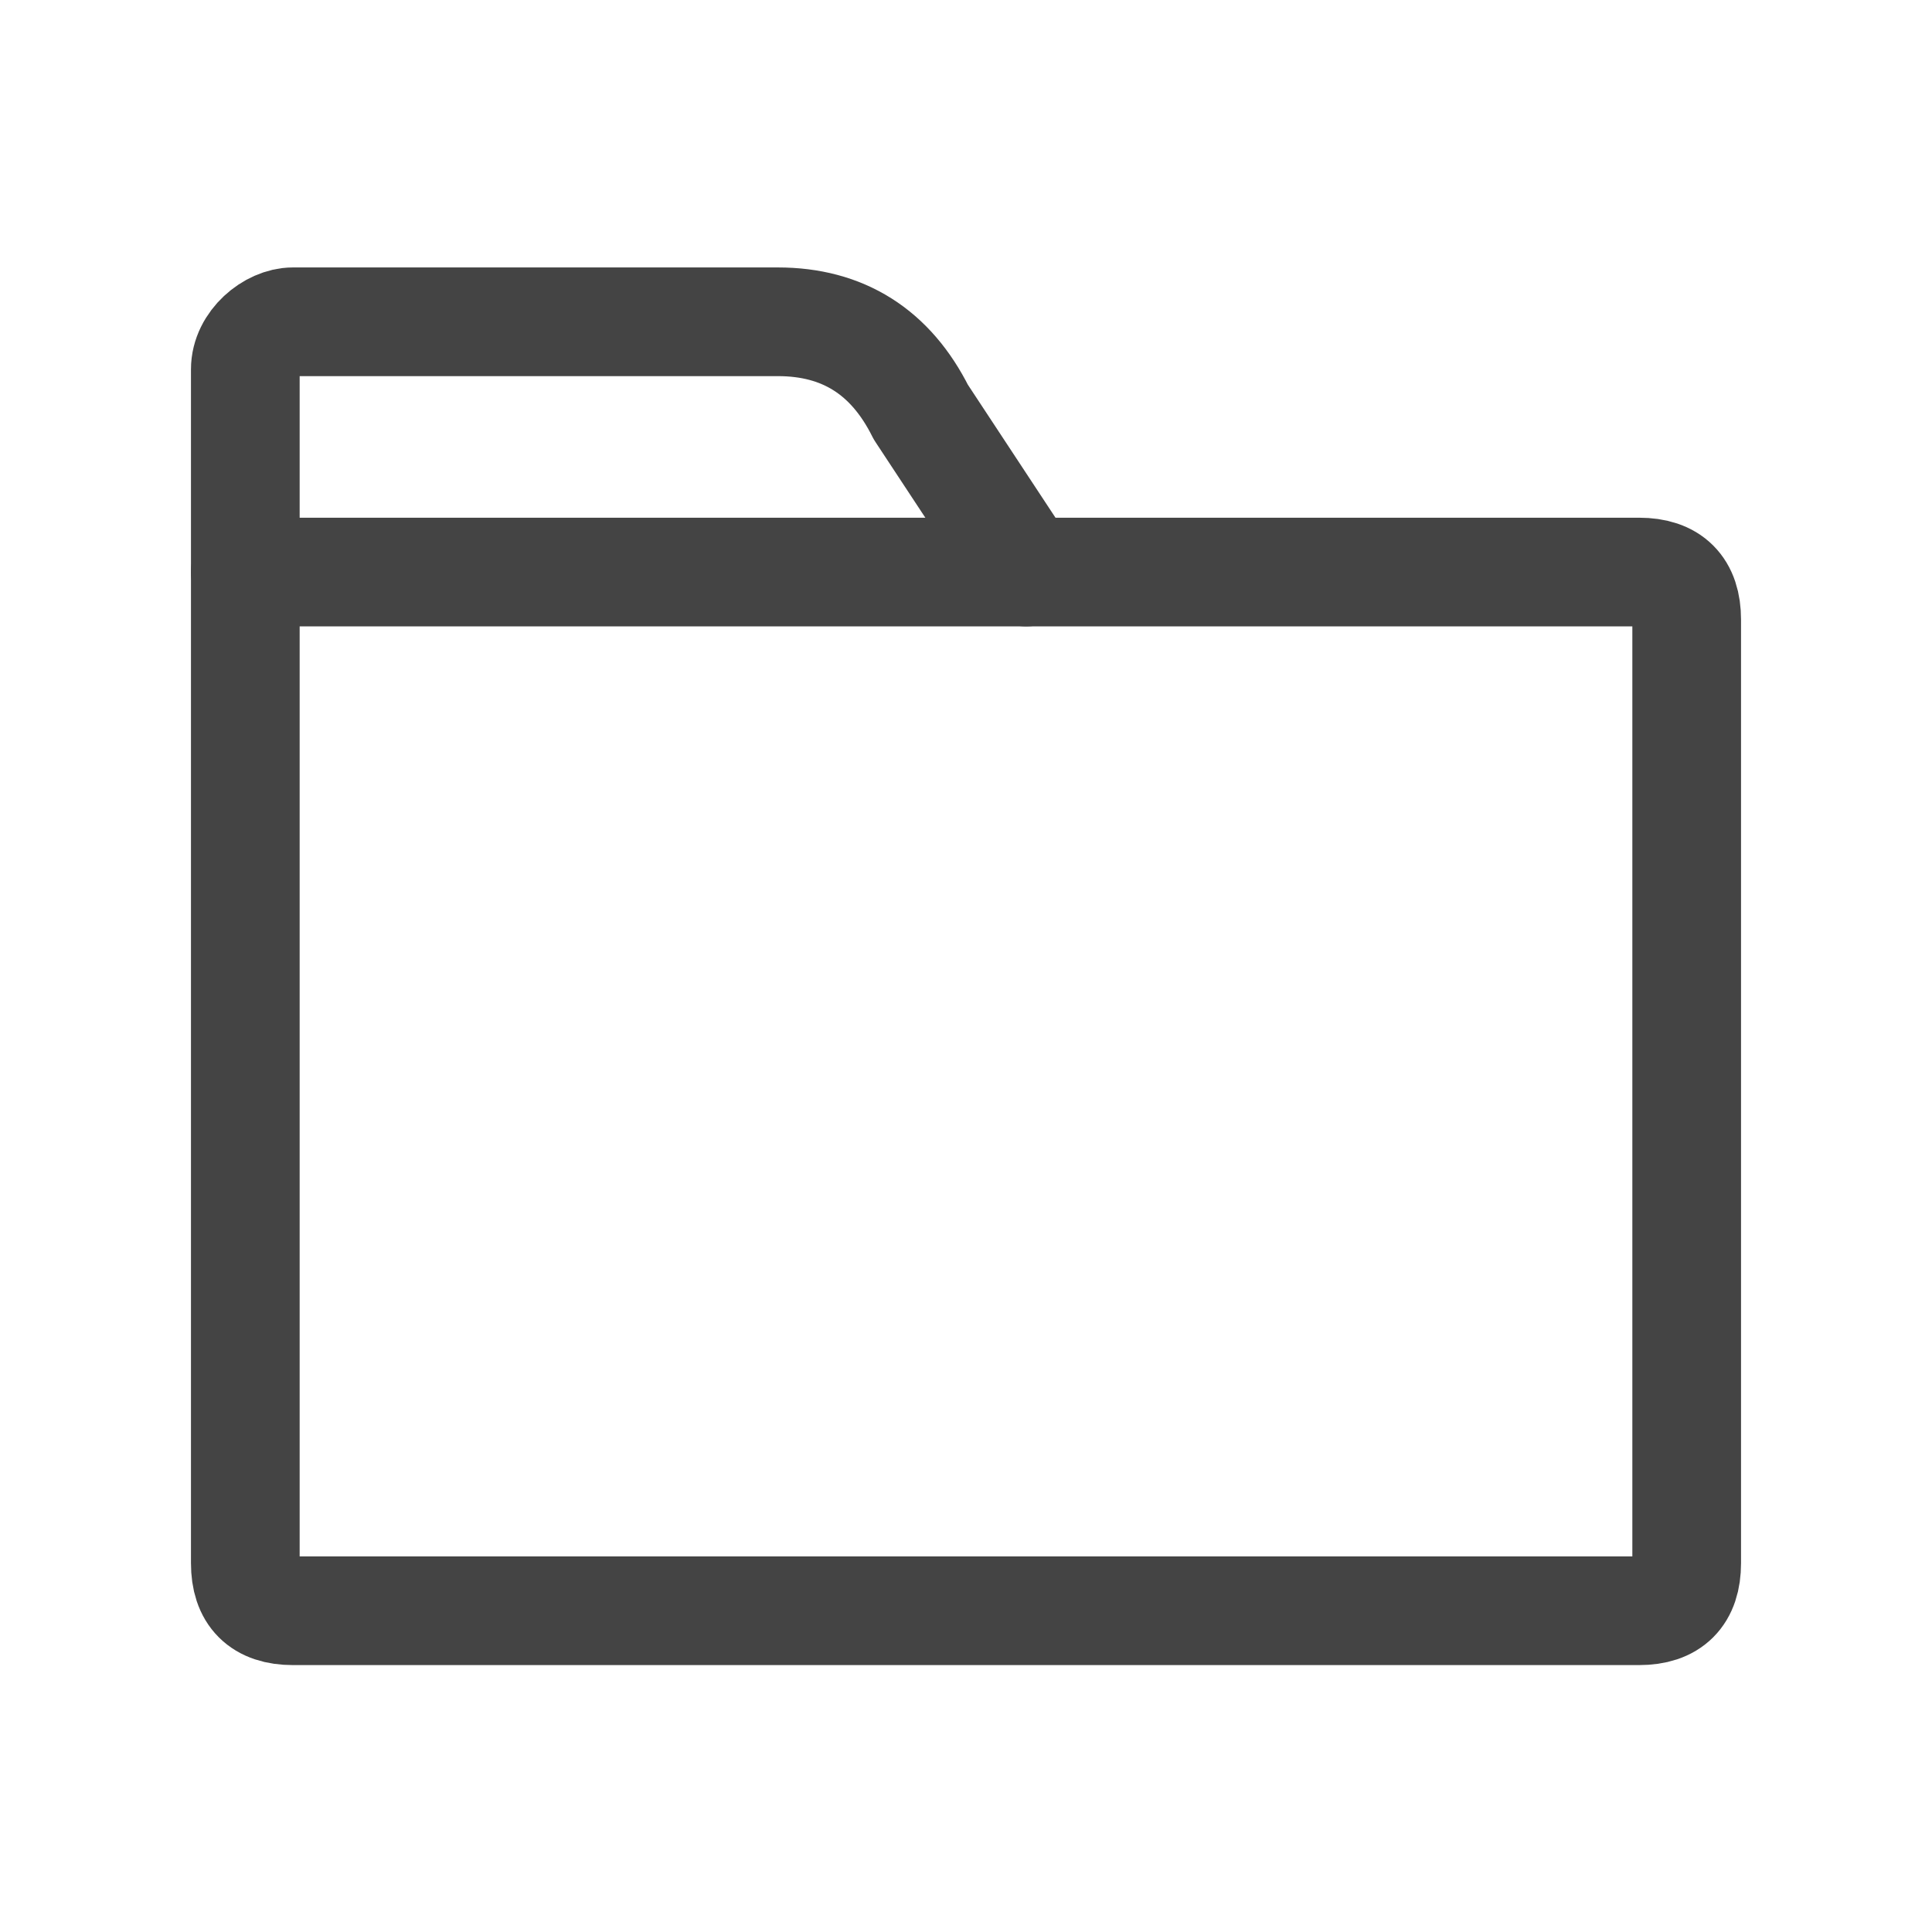
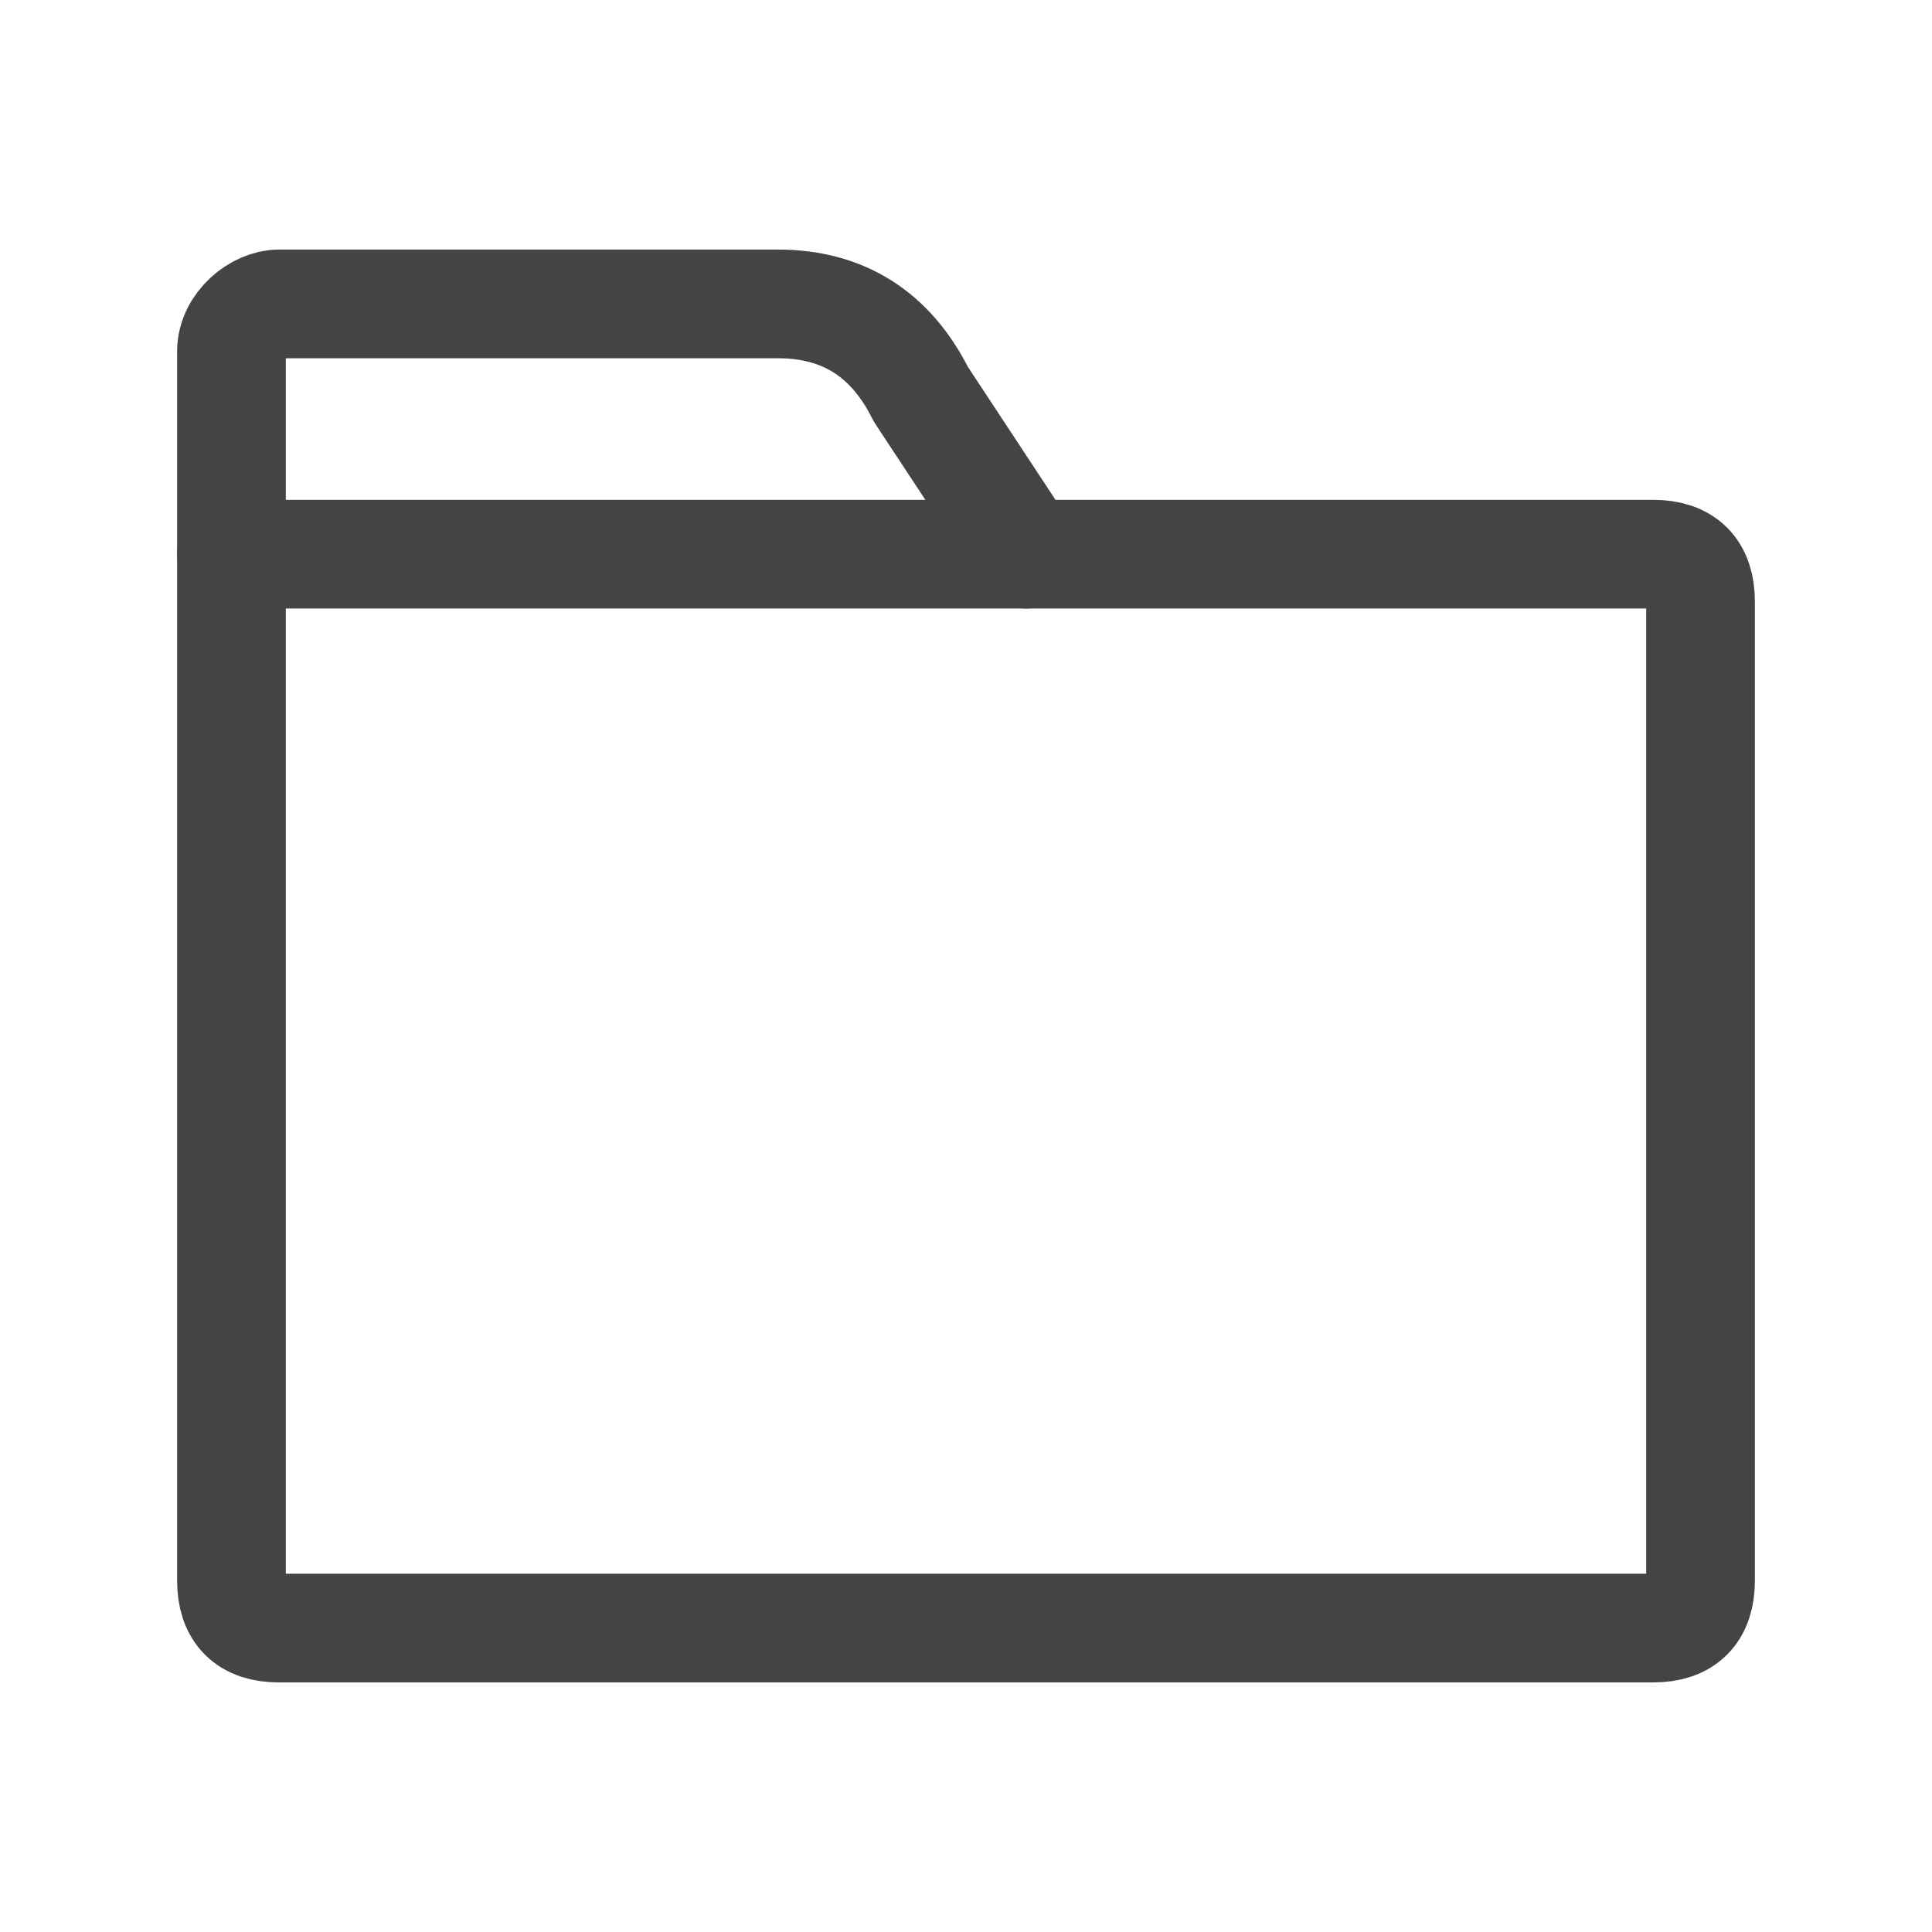
<svg xmlns="http://www.w3.org/2000/svg" width="384" height="384" viewBox="0 0 24 24">
-   <g transform="translate(0 -0.21875)">
+   <g transform="translate(0 -0.2220625)">
    <g transform="translate(0.780 0.780) scale(0.935)" fill="none" stroke="#444444" stroke-width="1.444" stroke-linecap="round" stroke-linejoin="round">
-       <path d="M2.425 7V4.307C2.425 3.958 2.774 3.675 3.057 3.675H9.5q1.3 0 1.9 1.2L12.8 7" />
-       <path d="M2.425 7H20.943Q21.575 7 21.575 7.632V20.168Q21.575 20.8 20.943 20.8H3.057Q2.425 20.8 2.425 20.168V7Z" />
+       <path d="M2.241 6.766V4.072C2.241 3.723 2.589 3.441 2.872 3.441H9.5Q10.8 3.441 11.4 4.641L12.8 6.766" />
+       <path d="M2.241 6.766H21.128Q21.759 6.766 21.759 7.397V20.403Q21.759 21.034 21.128 21.034H2.872Q2.241 21.034 2.241 20.403V6.766Z" />
    </g>
  </g>
</svg>
